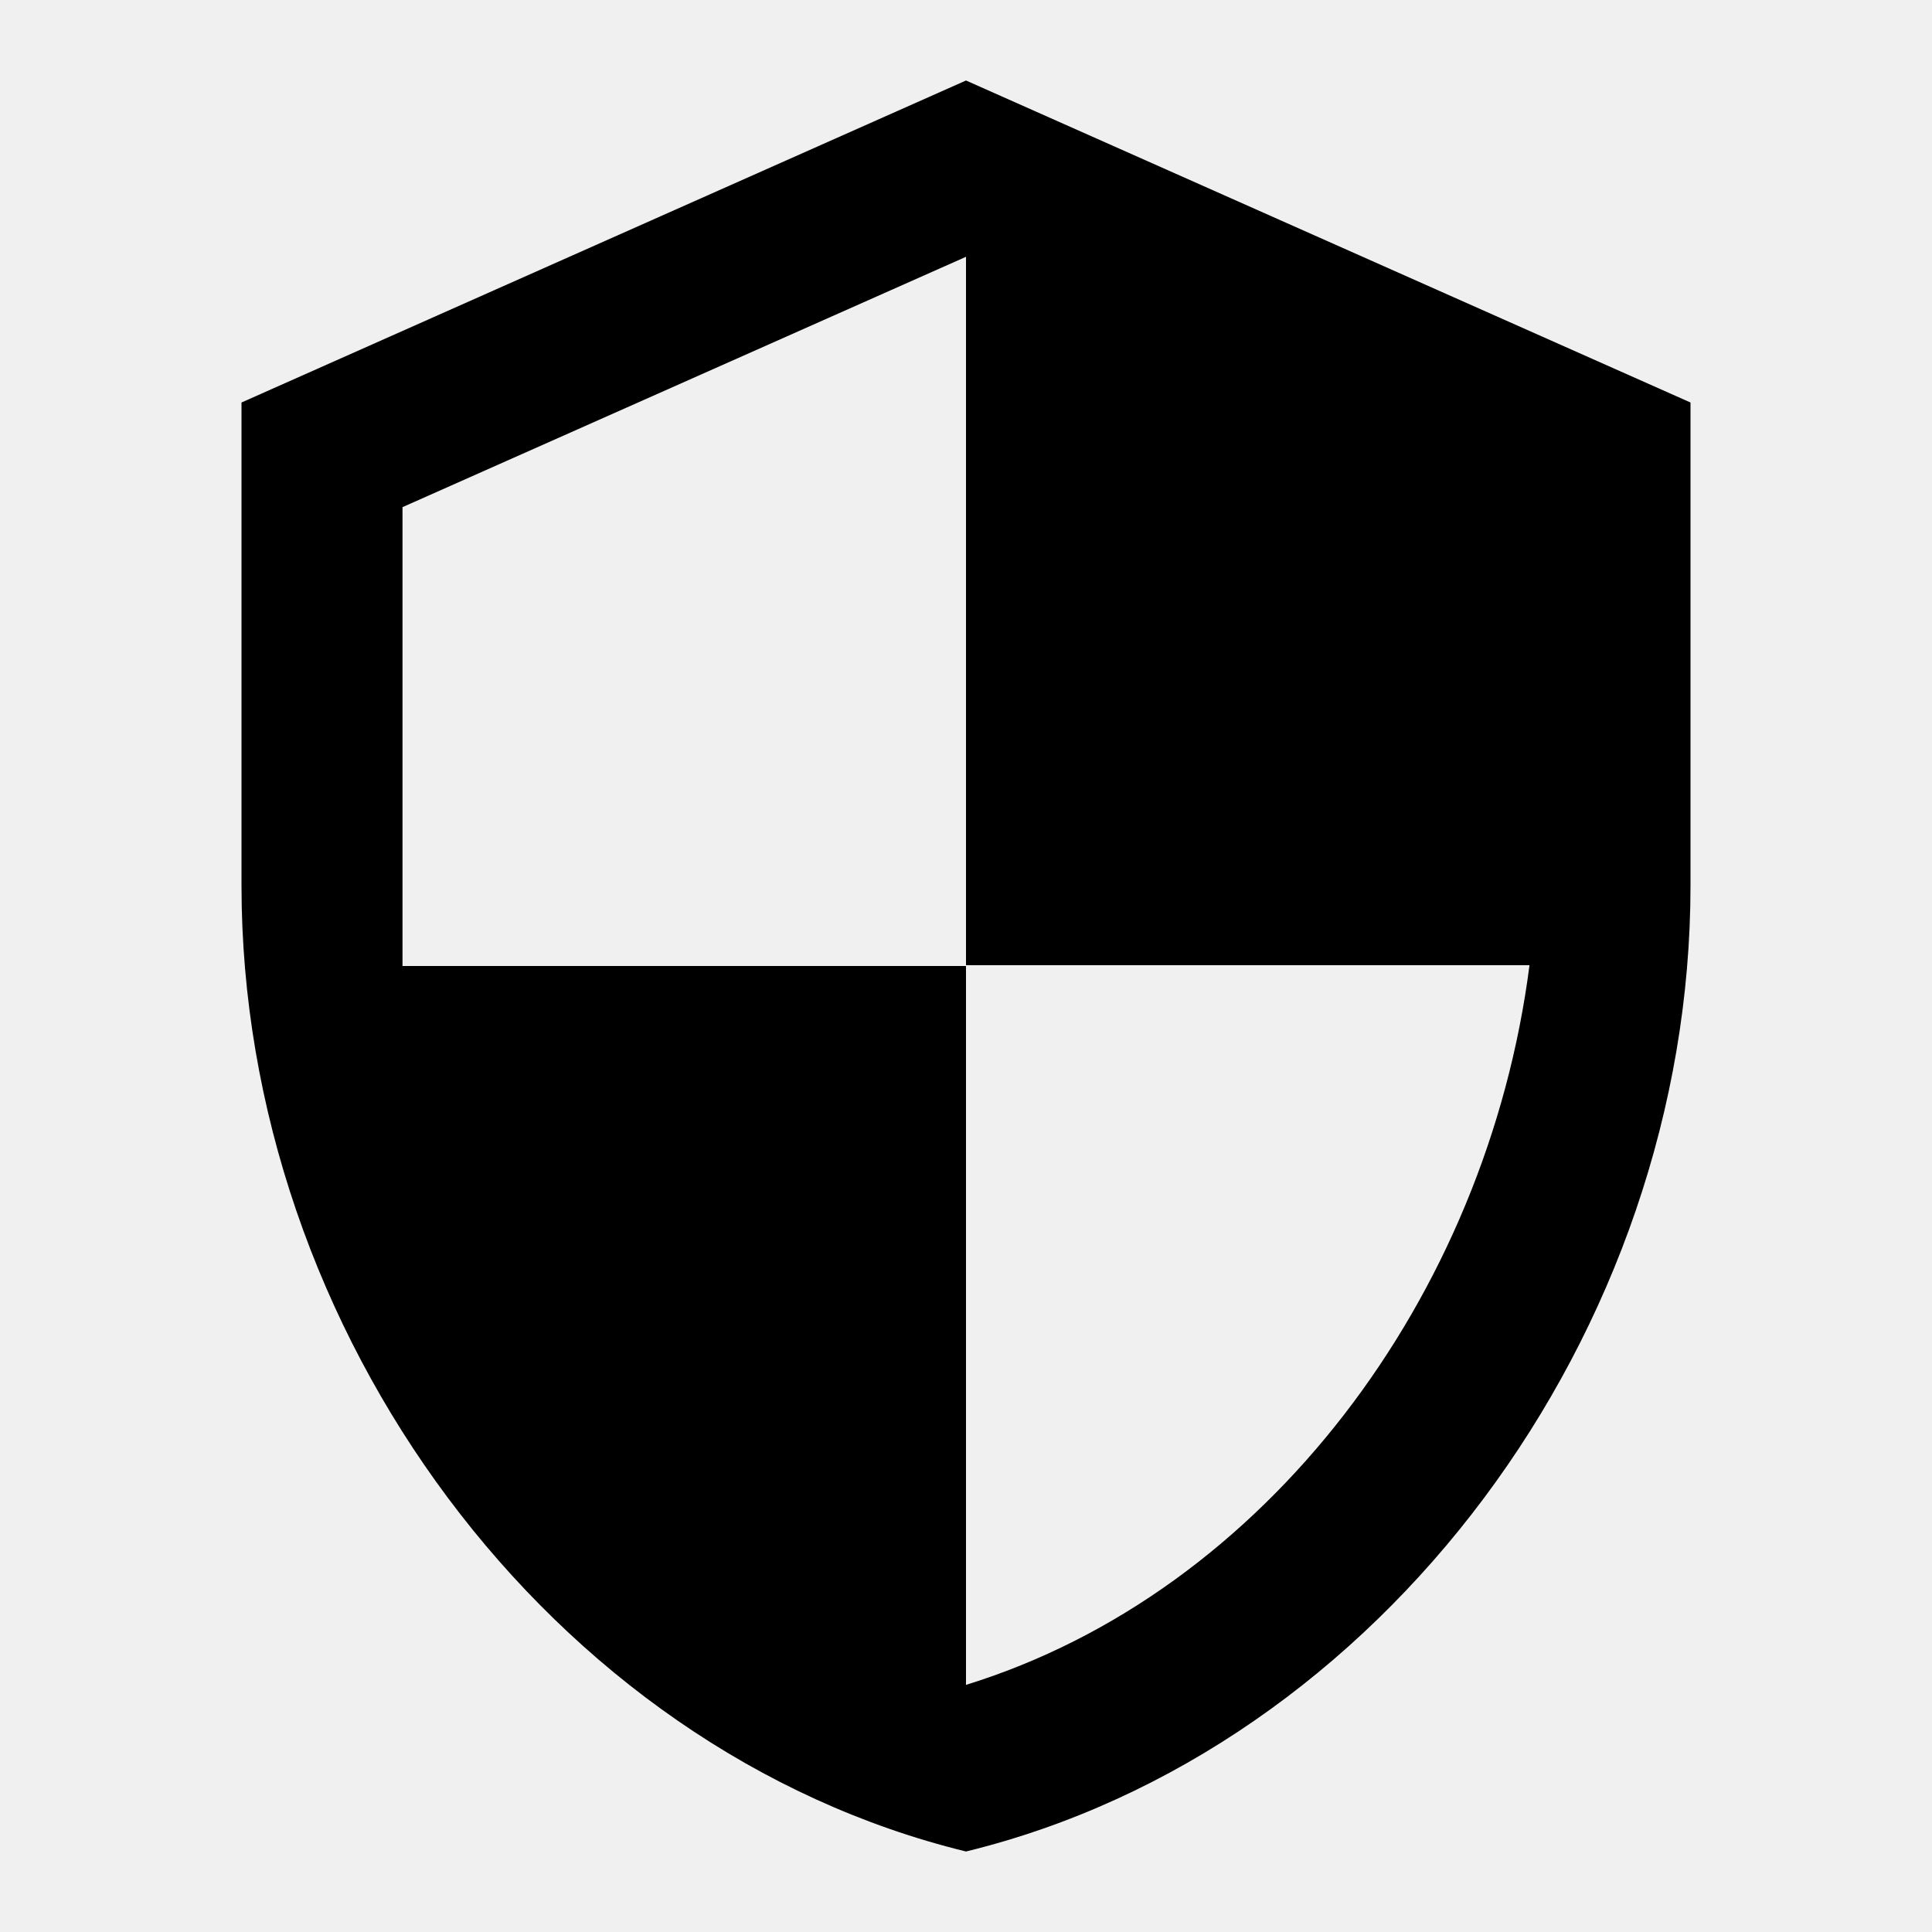
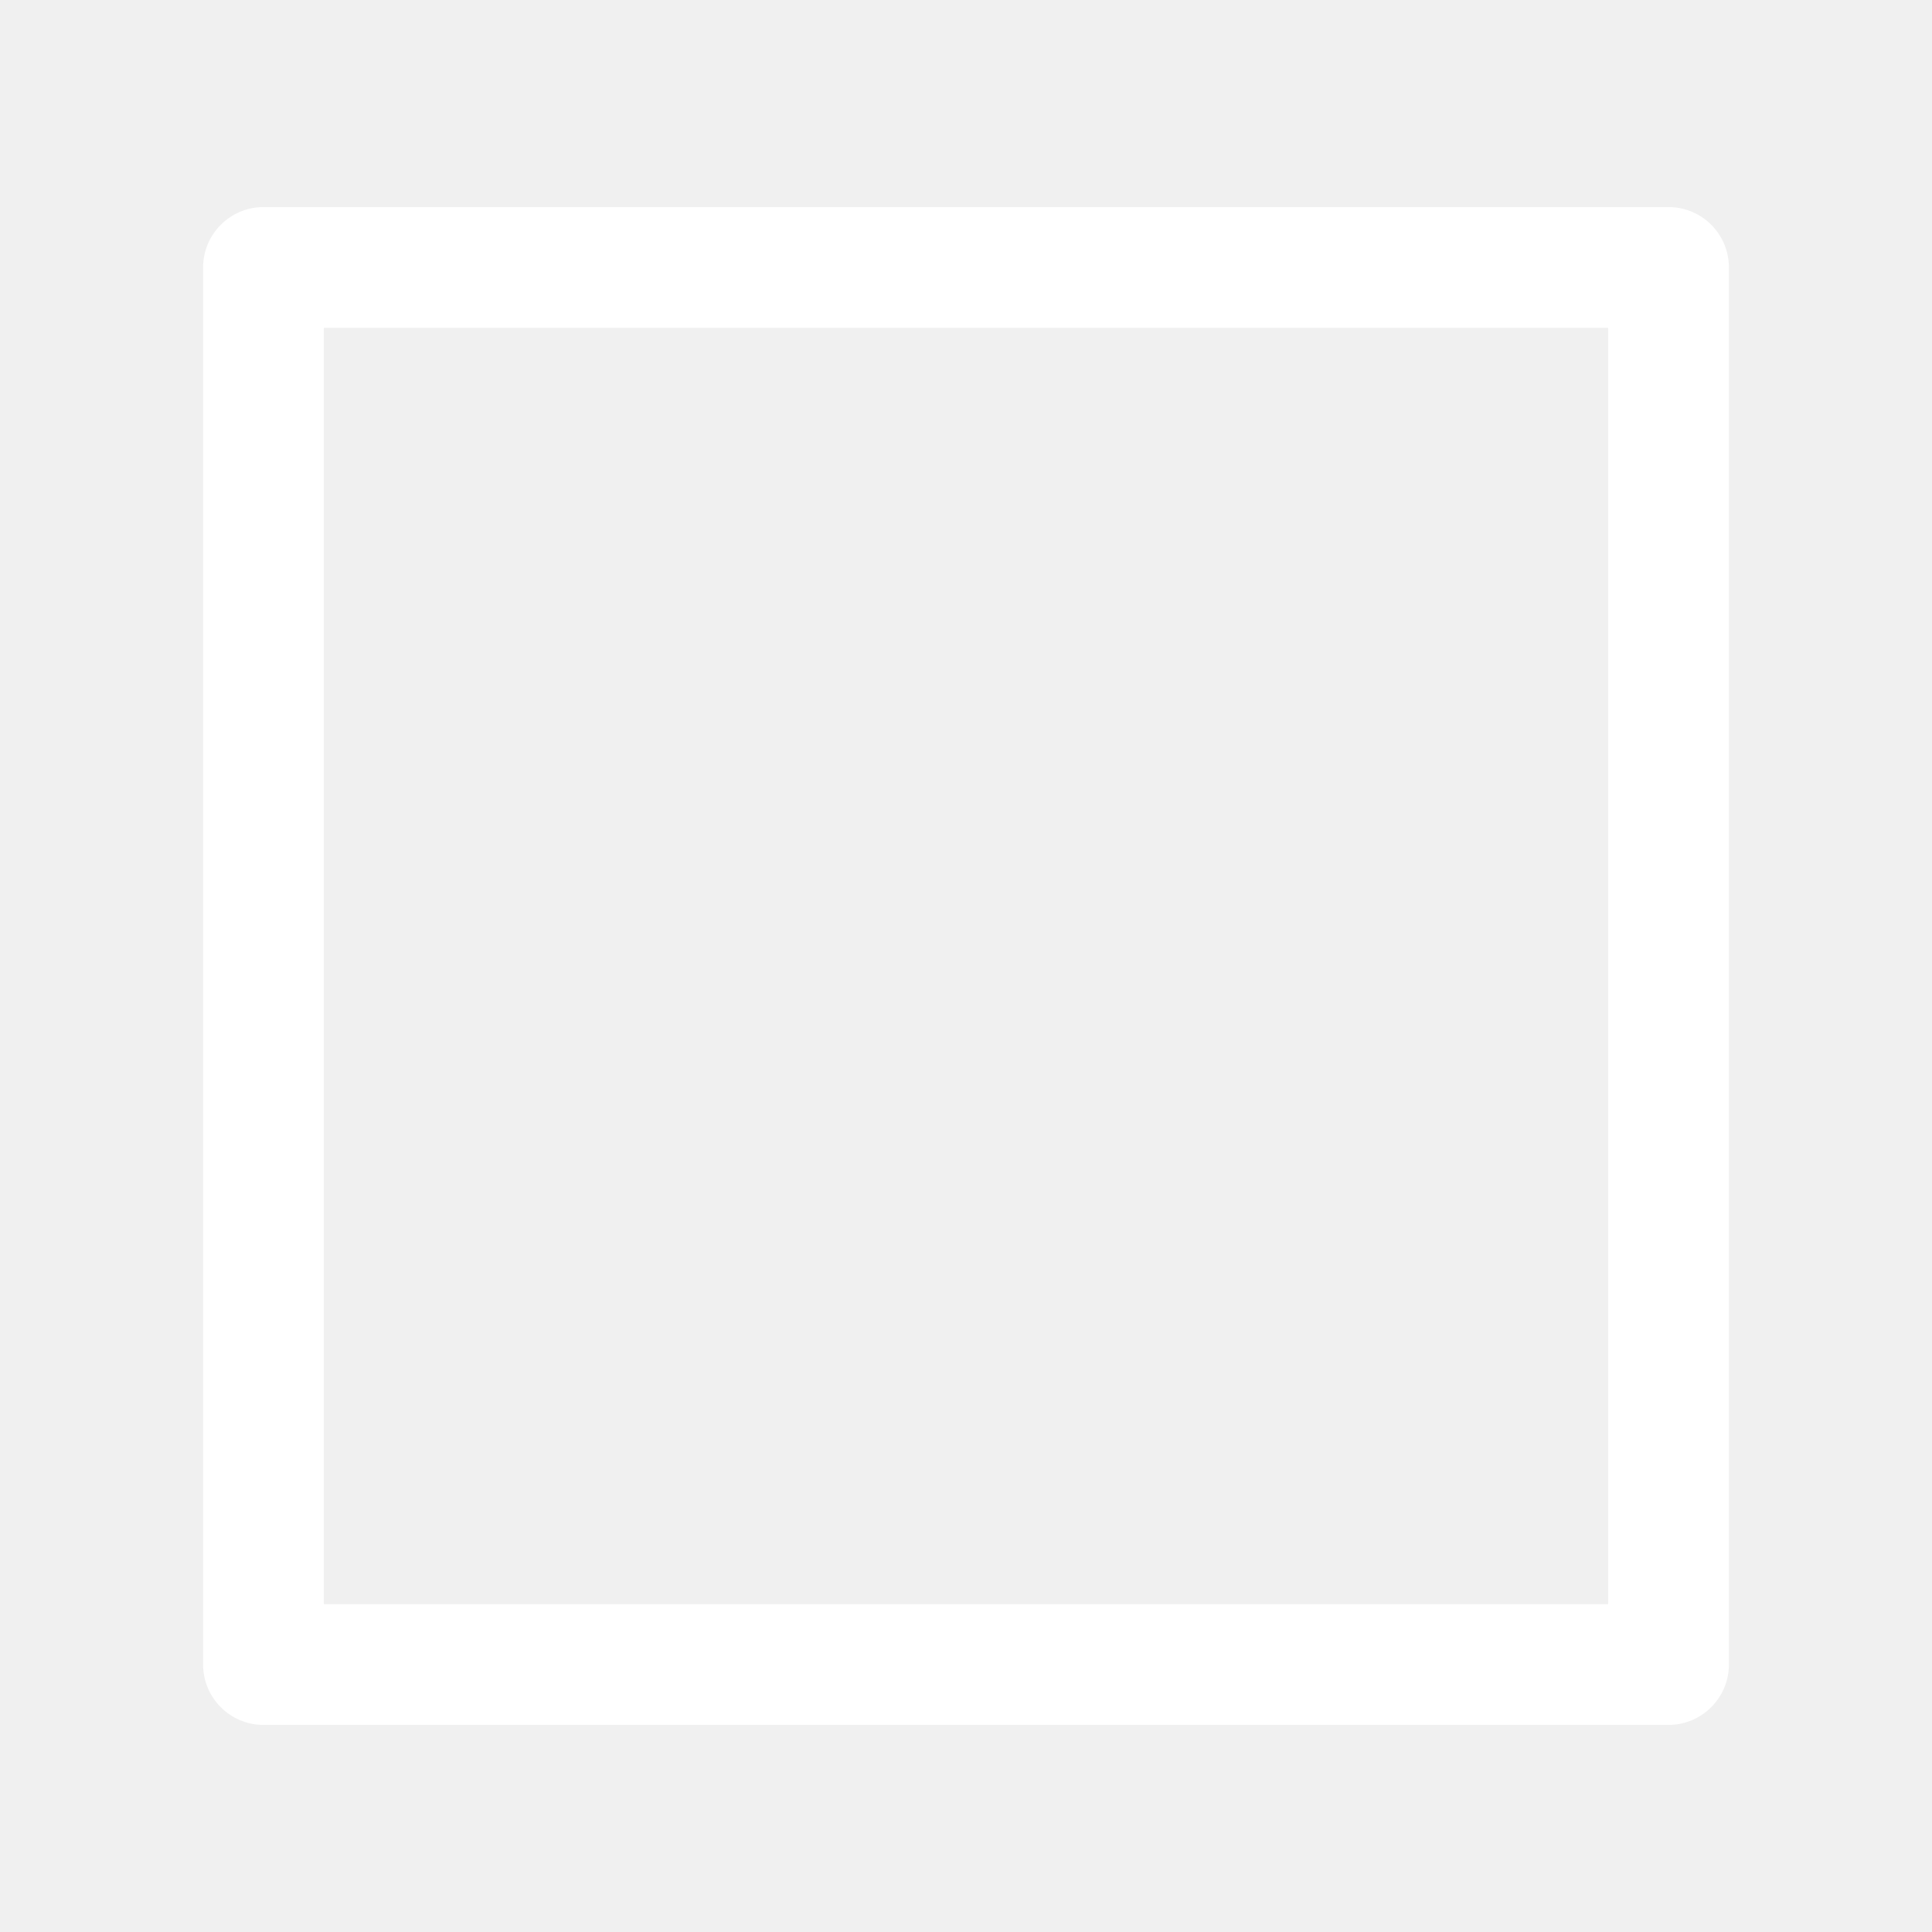
- <svg xmlns="http://www.w3.org/2000/svg" width="24" height="24" viewBox="0 0 24 24">
-   <path d="M12 1L3 5v6c0 5.55 3.84 10.74 9 12 5.16-1.26 9-6.45 9-12V5l-9-4zm0 10.99h7c-.53 4.12-3.28 7.79-7 8.94V12H5V6.3l7-3.11v8.8z" />
+ <svg xmlns="http://www.w3.org/2000/svg" version="1.1" id="Layer_1" x="0px" y="0px" width="16px" height="16px" viewBox="0 0 16 16" style="enable-background:new 0 0 16 16;" xml:space="preserve">
+   <path style="fill:#FFFFFF;" d="M13.818,1.715H2.182c-0.276,0-0.5,0.224-0.5,0.5v11.57c0,0.276,0.224,0.5,0.5,0.5h11.636  c0.275,0,0.5-0.224,0.5-0.5V2.215C14.318,1.938,14.094,1.715,13.818,1.715z M13.318,13.285H2.682V2.715h10.636V13.285z" />
</svg>
